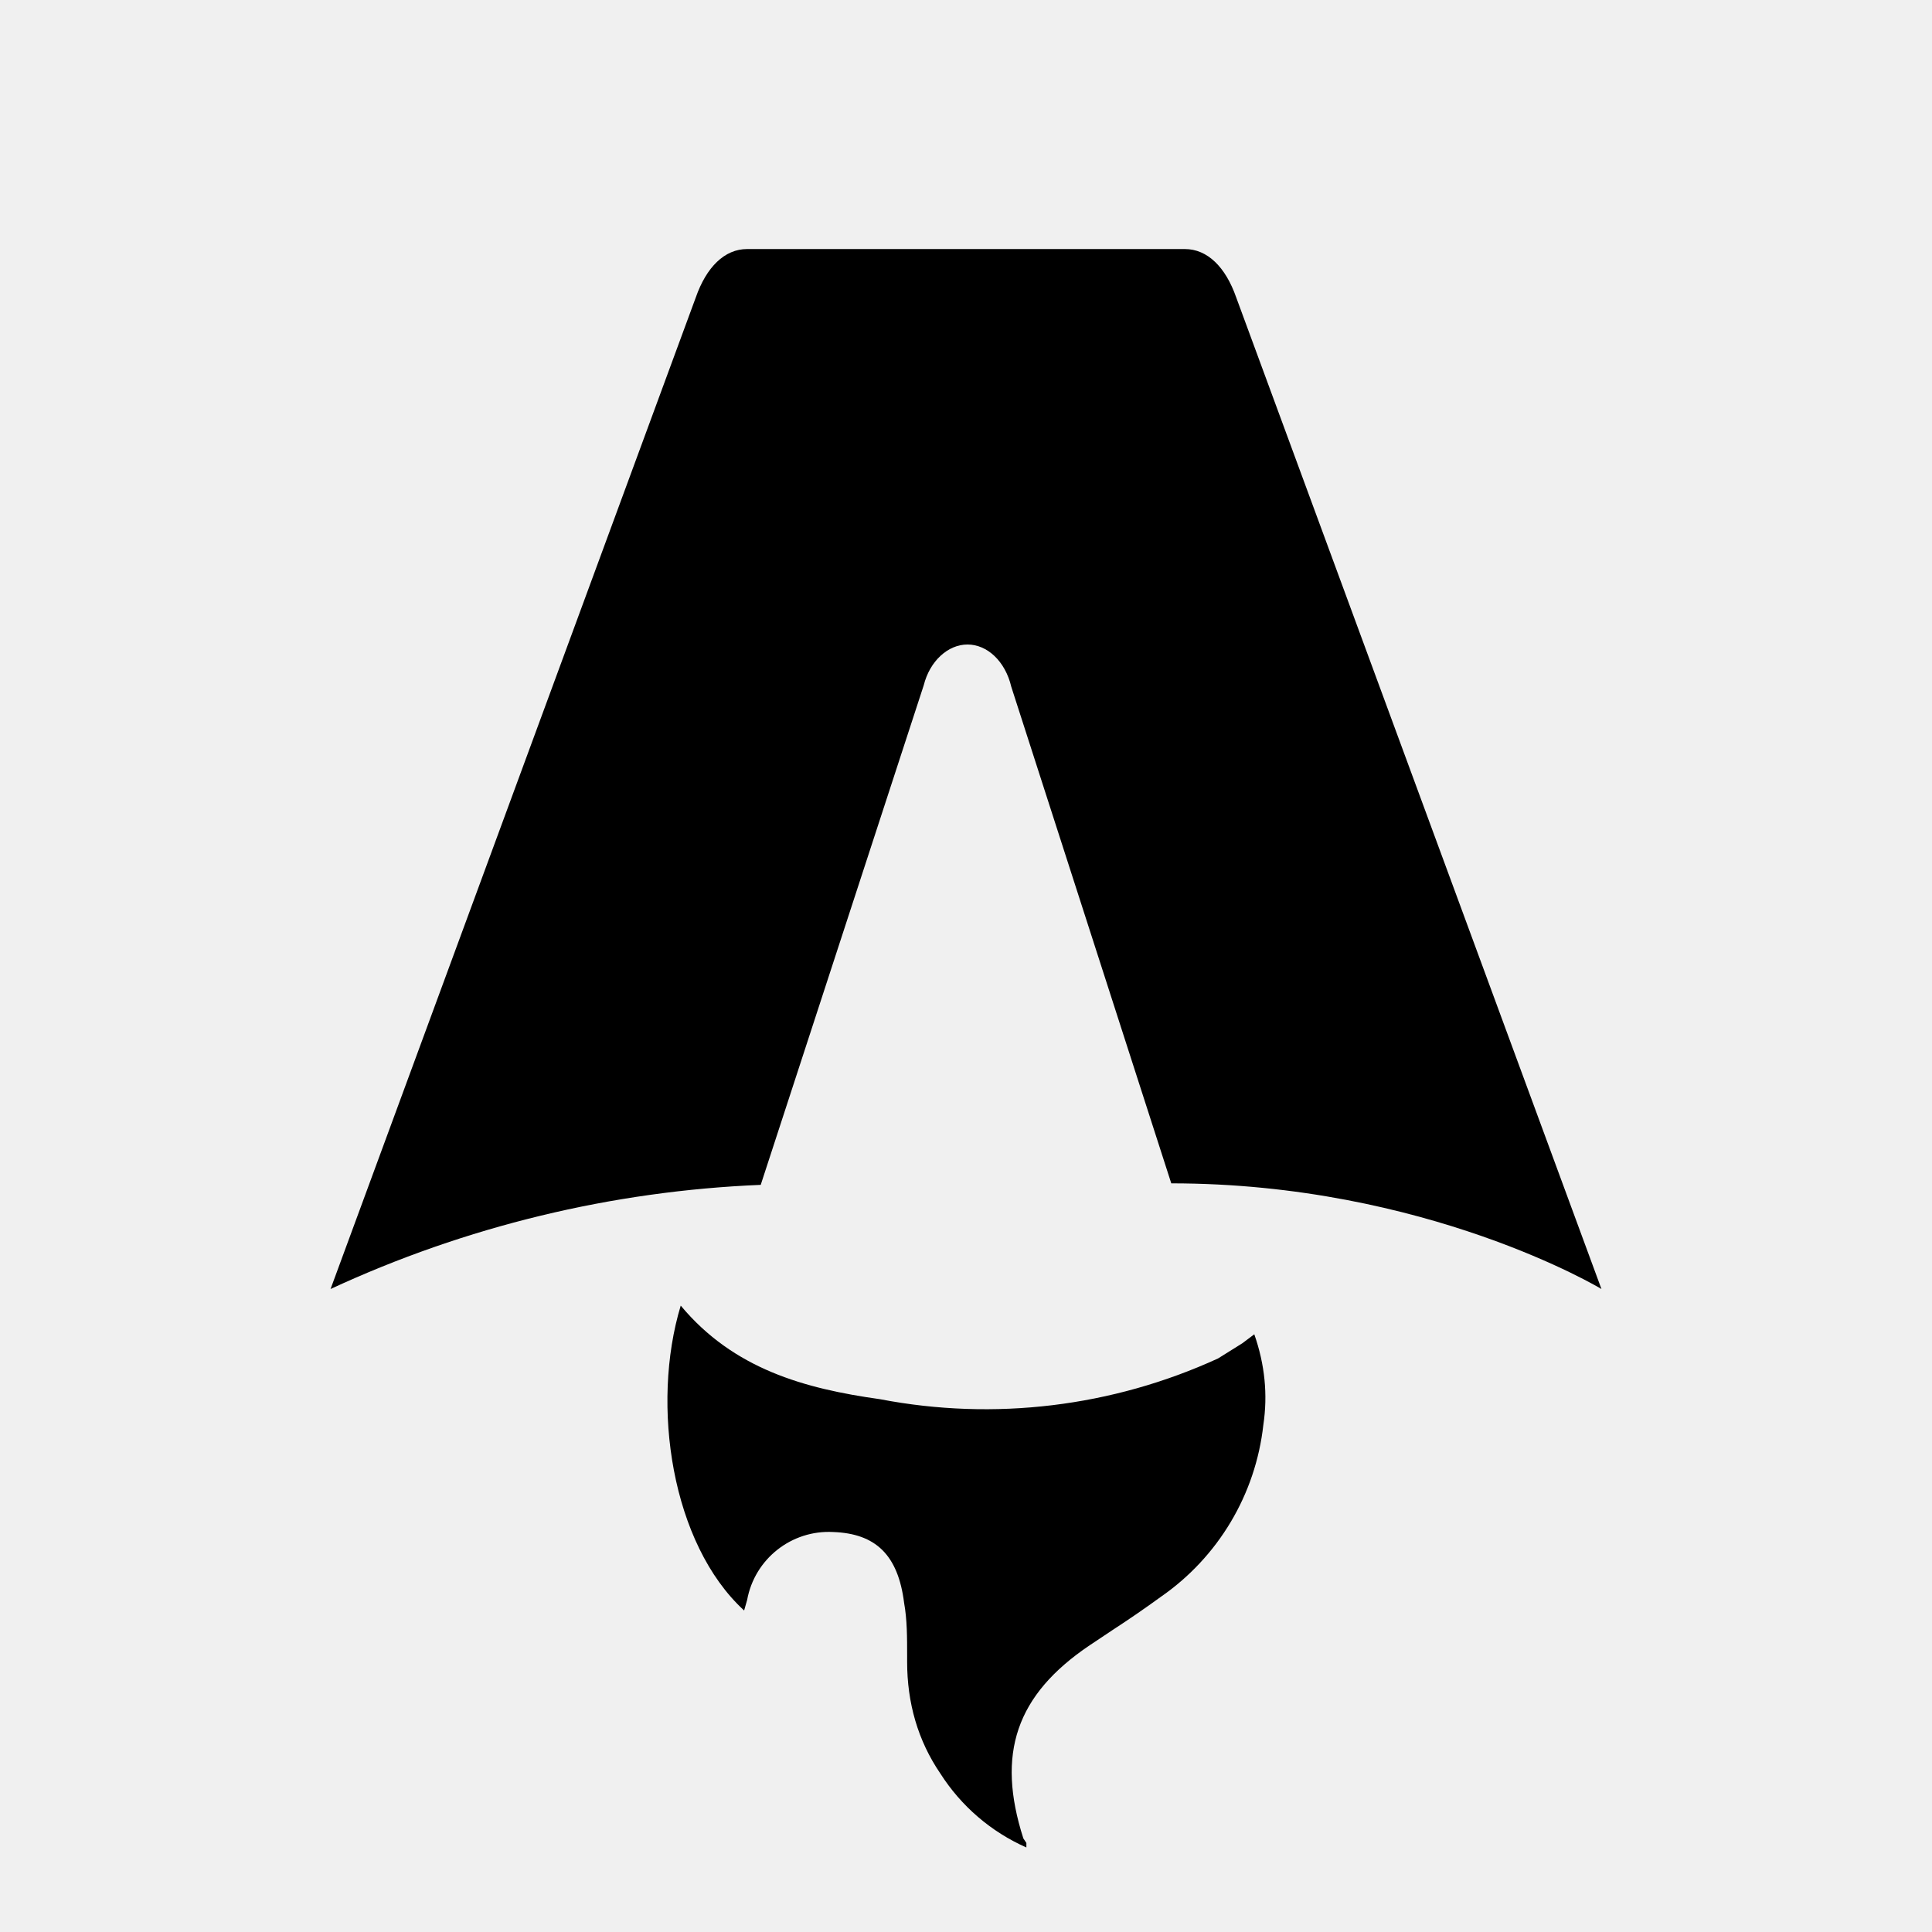
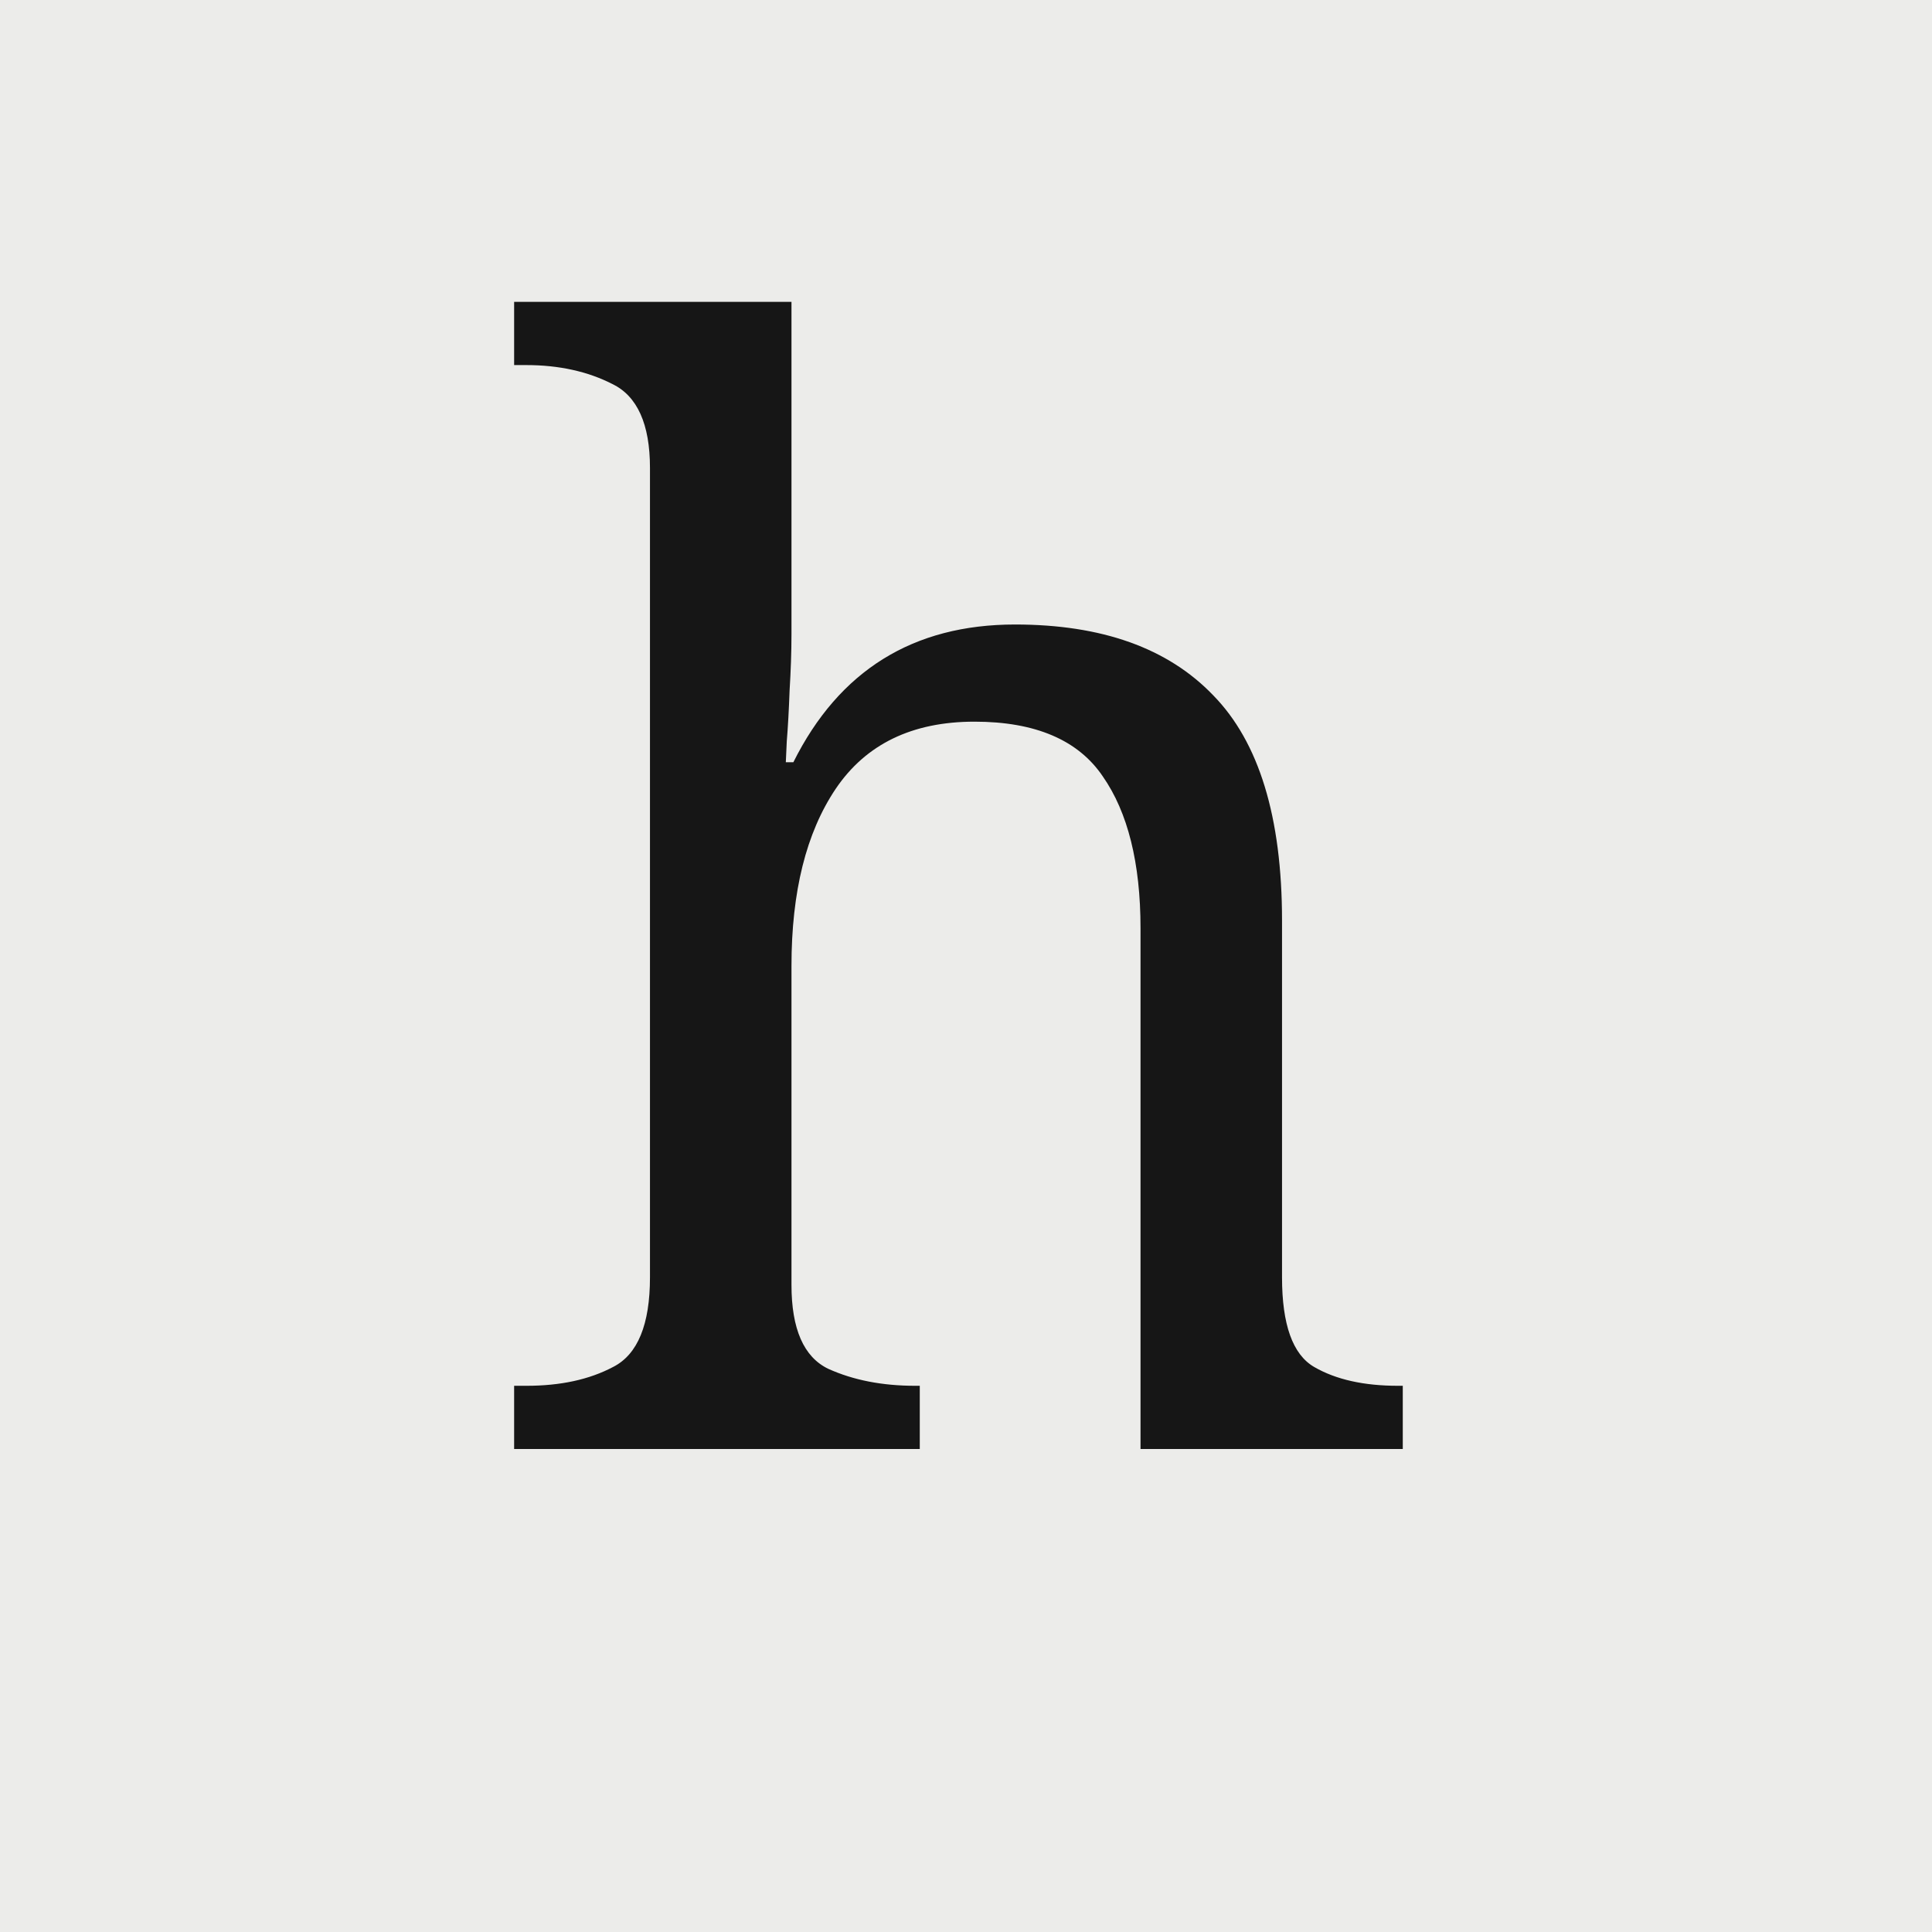
- <svg xmlns="http://www.w3.org/2000/svg" fill="none" viewBox="0 0 128 128">
-   <path d="M50.4 78.5a75.1 75.1 0 0 0-28.5 6.9l24.2-65.7c.7-2 1.9-3.2 3.4-3.2h29c1.5 0 2.7 1.2 3.4 3.2l24.2 65.7s-11.6-7-28.5-7L67 45.5c-.4-1.7-1.6-2.8-2.9-2.8-1.3 0-2.5 1.1-2.9 2.7L50.4 78.5Zm-1.1 28.2Zm-4.2-20.2c-2 6.6-.6 15.8 4.2 20.2a17.5 17.5 0 0 1 .2-.7 5.5 5.5 0 0 1 5.7-4.5c2.8.1 4.3 1.5 4.7 4.7.2 1.1.2 2.3.2 3.5v.4c0 2.7.7 5.2 2.2 7.4a13 13 0 0 0 5.7 4.9v-.3l-.2-.3c-1.8-5.6-.5-9.5 4.4-12.8l1.5-1a73 73 0 0 0 3.2-2.2 16 16 0 0 0 6.8-11.4c.3-2 .1-4-.6-6l-.8.6-1.6 1a37 37 0 0 1-22.4 2.7c-5-.7-9.7-2-13.2-6.2Z" />
-   <style>
-         path { fill: #000; }
-         @media (prefers-color-scheme: dark) {
-             path { fill: #FFF; }
-         }
-     </style>
+ <svg xmlns="http://www.w3.org/2000/svg" viewBox="0 0 32 32">
+   <rect width="32" height="32" fill="#ececea" />
+   <text x="16" y="24" text-anchor="middle" font-family="Georgia,serif" font-size="25" fill="#161616">h</text>
</svg>
